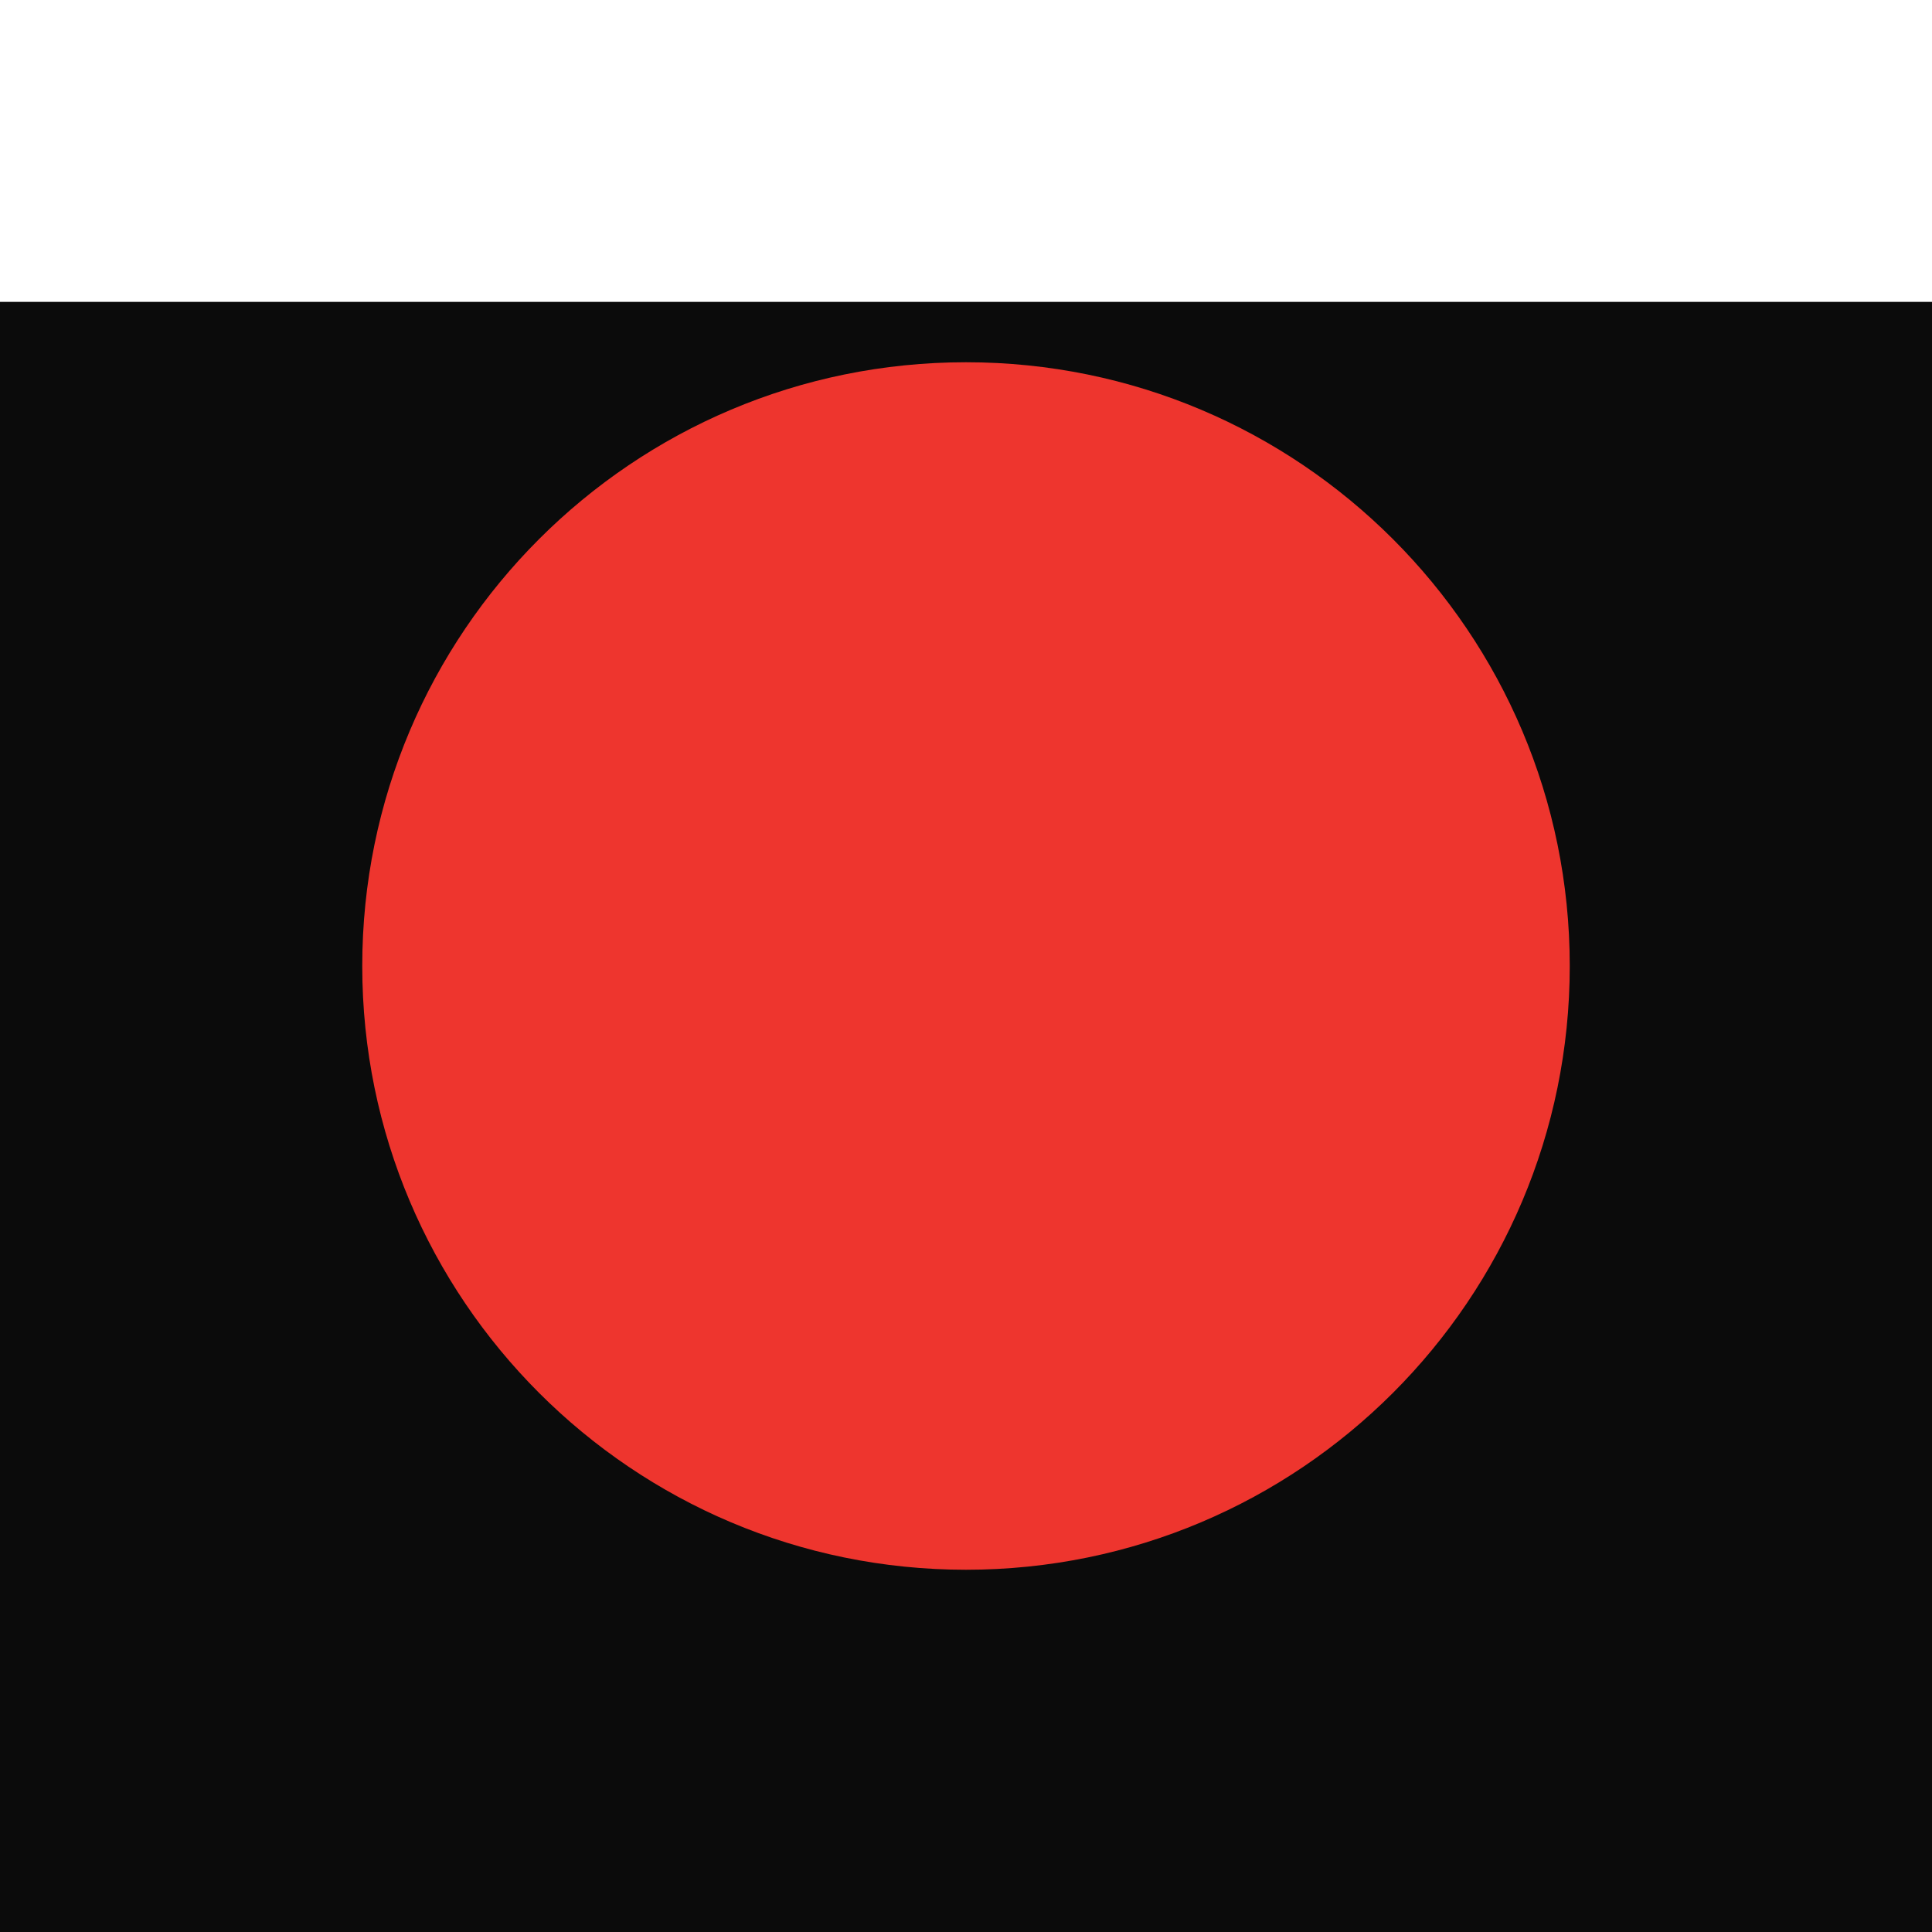
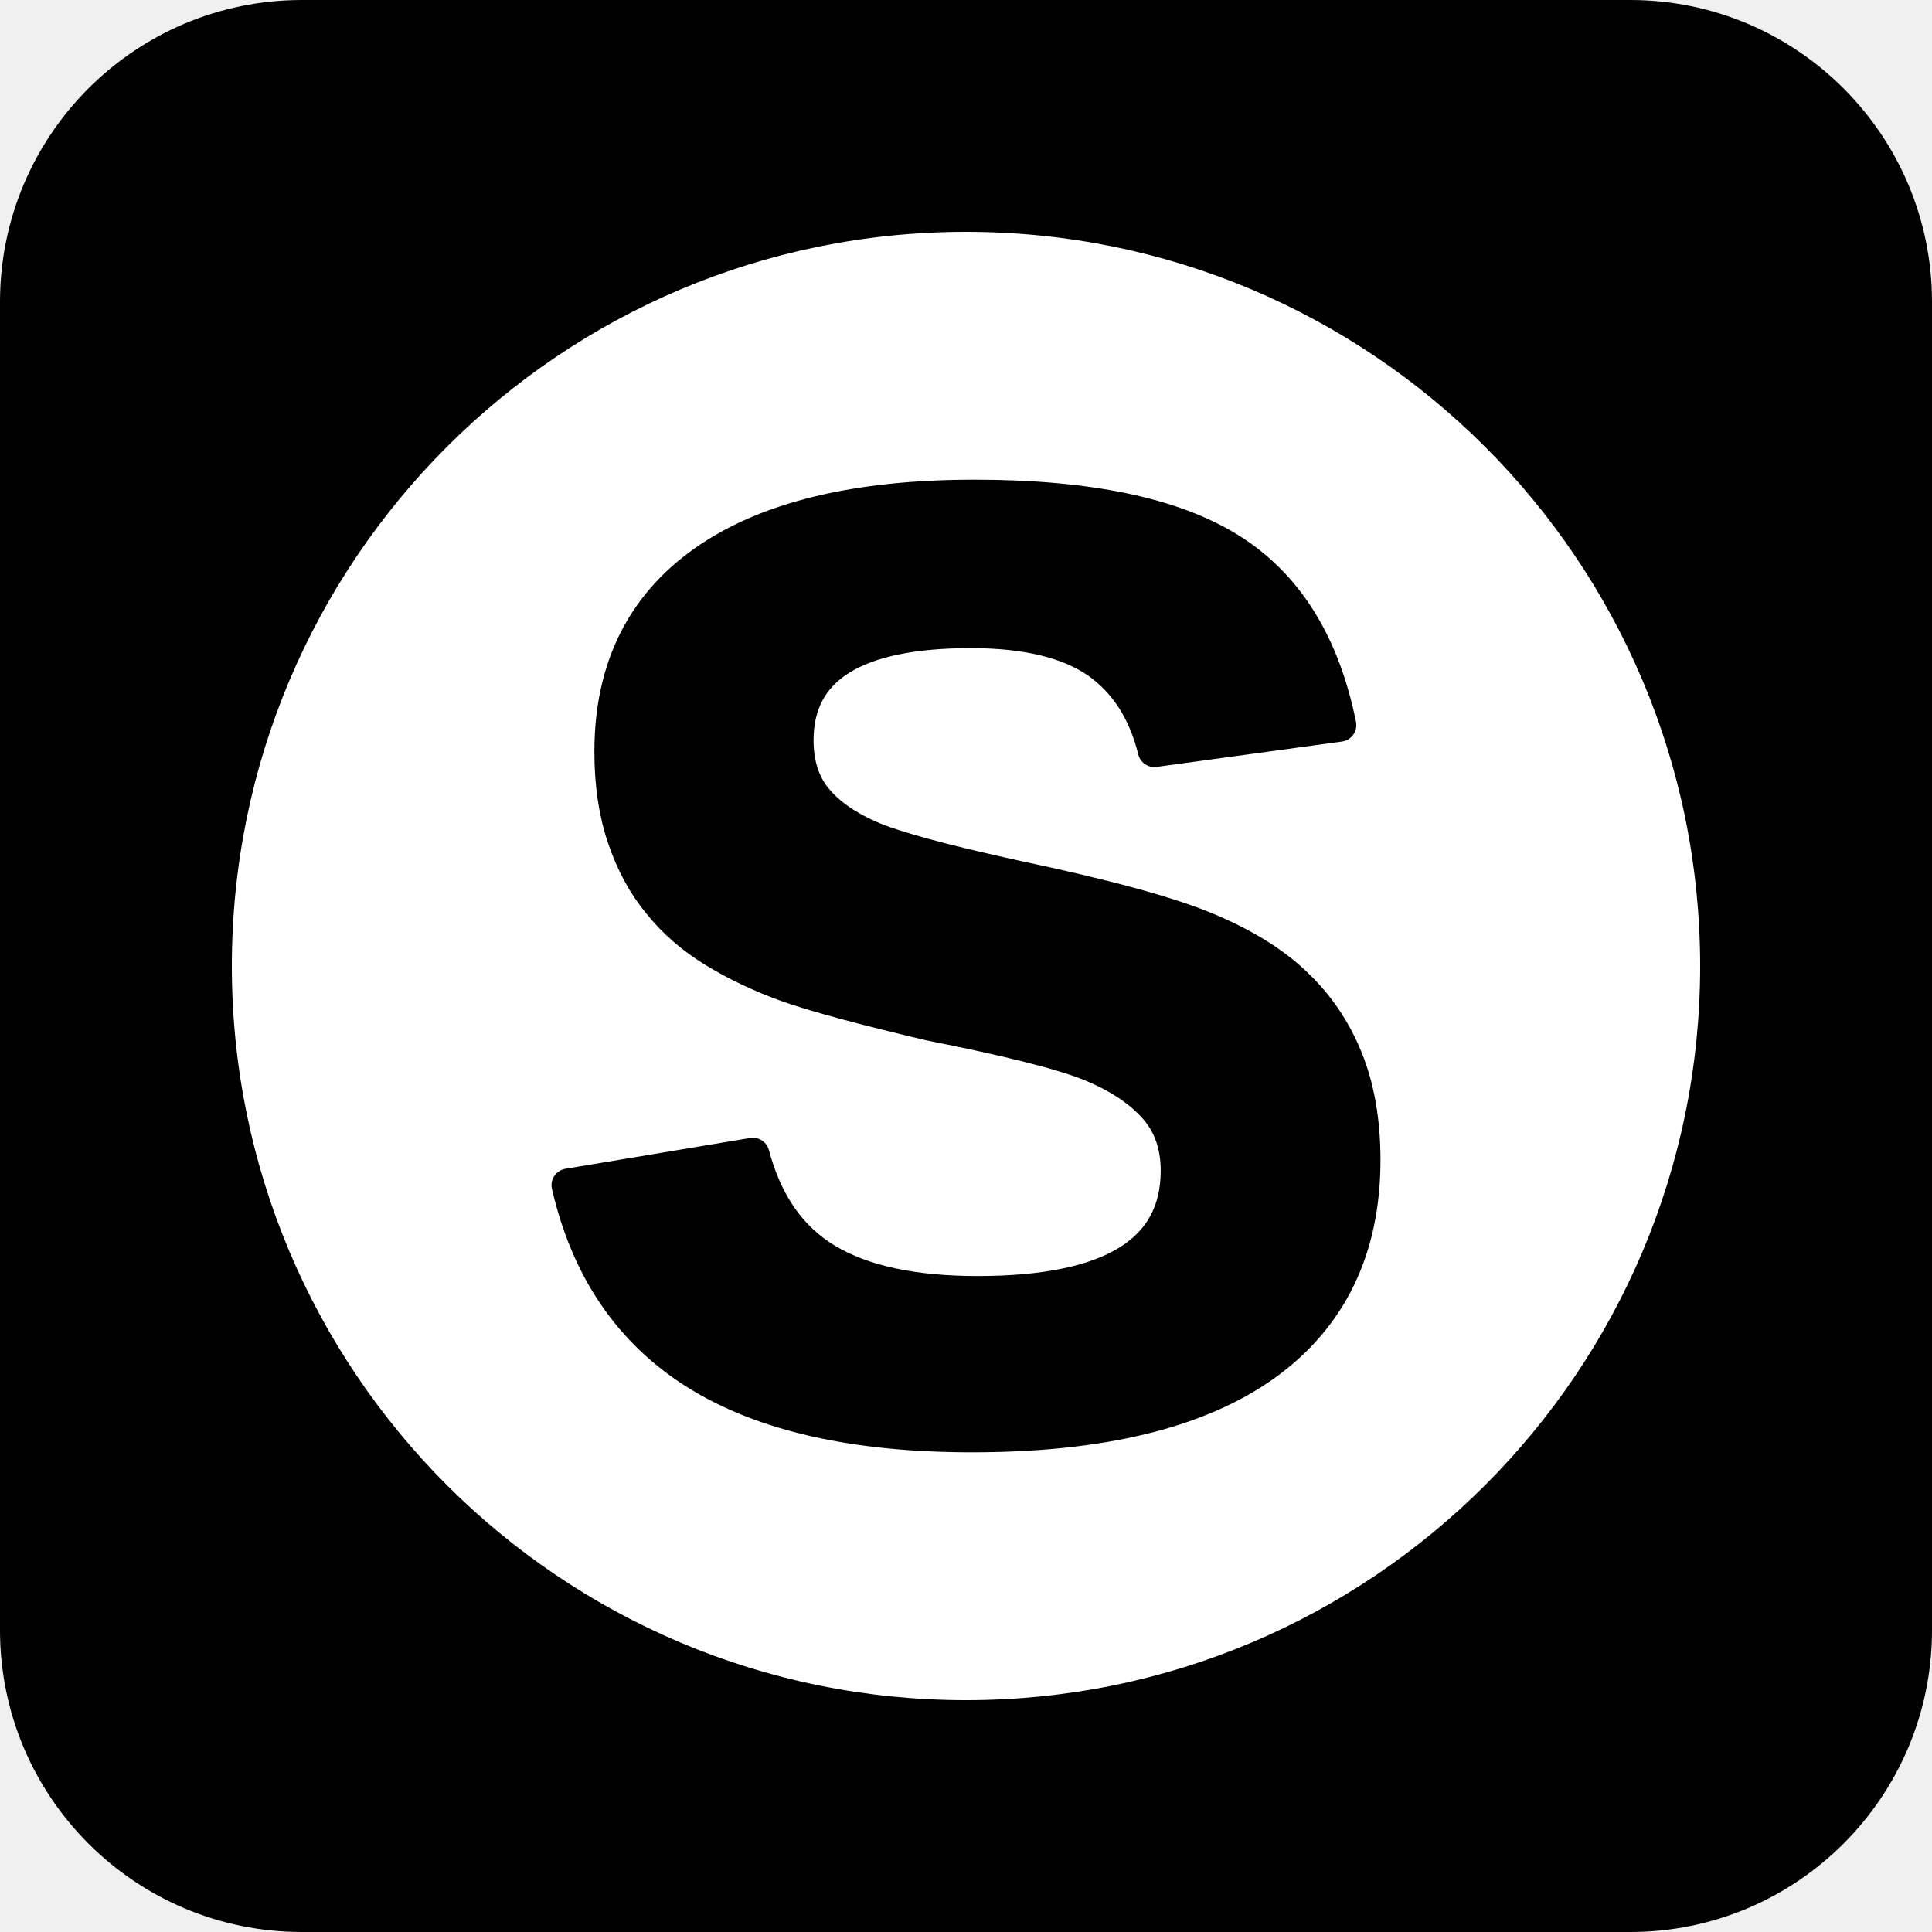
- <svg xmlns="http://www.w3.org/2000/svg" viewBox="0 0 64 64" width="64" height="64">
-   <rect width="64" height="64" fill="#0B0B0B" />
-   <rect width="64" height="10" fill="#FFFFFF" />
-   <circle cx="32" cy="32" r="20" fill="#EE352E" />
+ <svg xmlns="http://www.w3.org/2000/svg" viewBox="0 0 32 32">
+   <rect width="32" height="32" rx="5" fill="#000" />
+   <circle cx="16" cy="16" r="12.16" fill="#fff" />
+   <path d="M22.59 19.21Q22.59 21.43 20.94 22.61Q19.29 23.78 16.1 23.78Q13.19 23.78 11.54 22.75Q9.89 21.72 9.41 19.63L12.47 19.12Q12.79 20.33 13.69 20.87Q14.59 21.41 16.19 21.41Q19.5 21.41 19.5 19.39Q19.5 18.75 19.12 18.33Q18.74 17.91 18.05 17.63Q17.36 17.35 15.39 16.96Q13.7 16.56 13.03 16.32Q12.37 16.08 11.83 15.75Q11.29 15.42 10.92 14.96Q10.54 14.5 10.33 13.87Q10.12 13.25 10.12 12.45Q10.12 10.4 11.66 9.31Q13.2 8.22 16.14 8.22Q18.96 8.22 20.37 9.1Q21.78 9.98 22.19 12.01L19.12 12.43Q18.88 11.45 18.16 10.95Q17.43 10.46 16.08 10.46Q13.2 10.46 13.2 12.26Q13.2 12.85 13.51 13.23Q13.82 13.61 14.42 13.87Q15.02 14.13 16.85 14.53Q19.03 14.99 19.97 15.38Q20.91 15.77 21.46 16.3Q22.01 16.82 22.3 17.54Q22.59 18.26 22.59 19.21Z" fill="#000" stroke="#000" stroke-width="0.55" stroke-linejoin="round" />
</svg>
